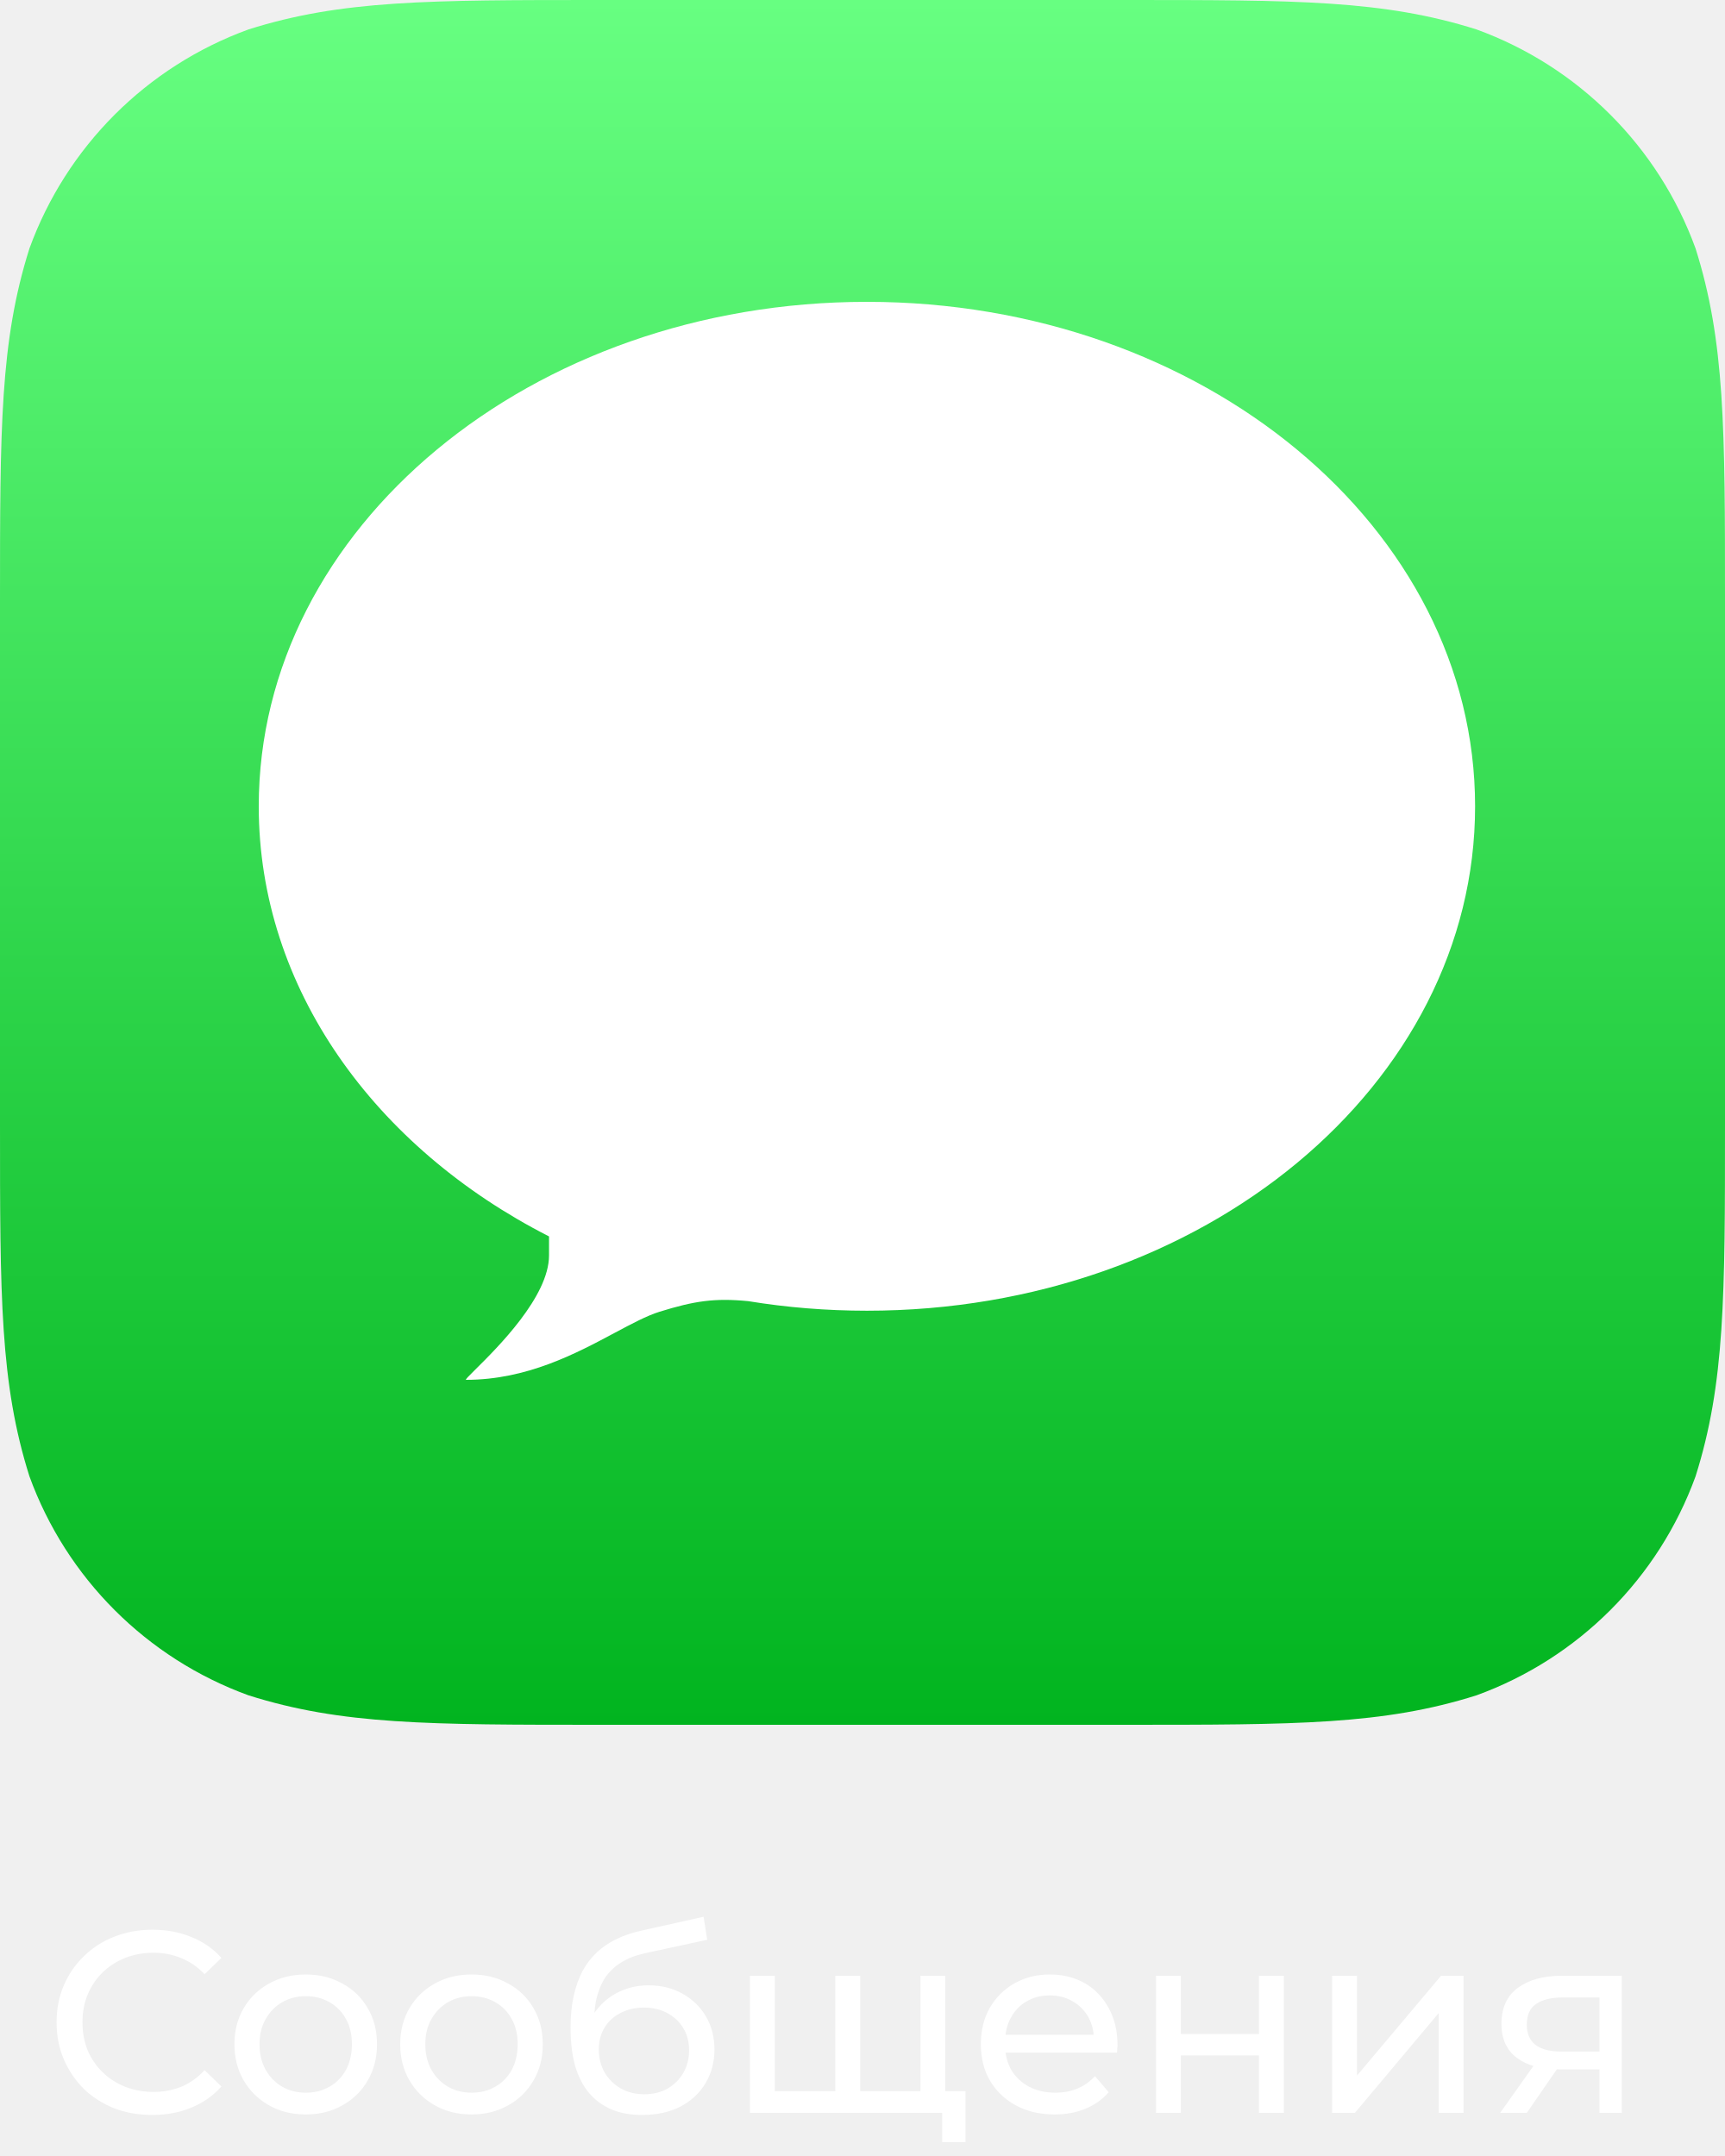
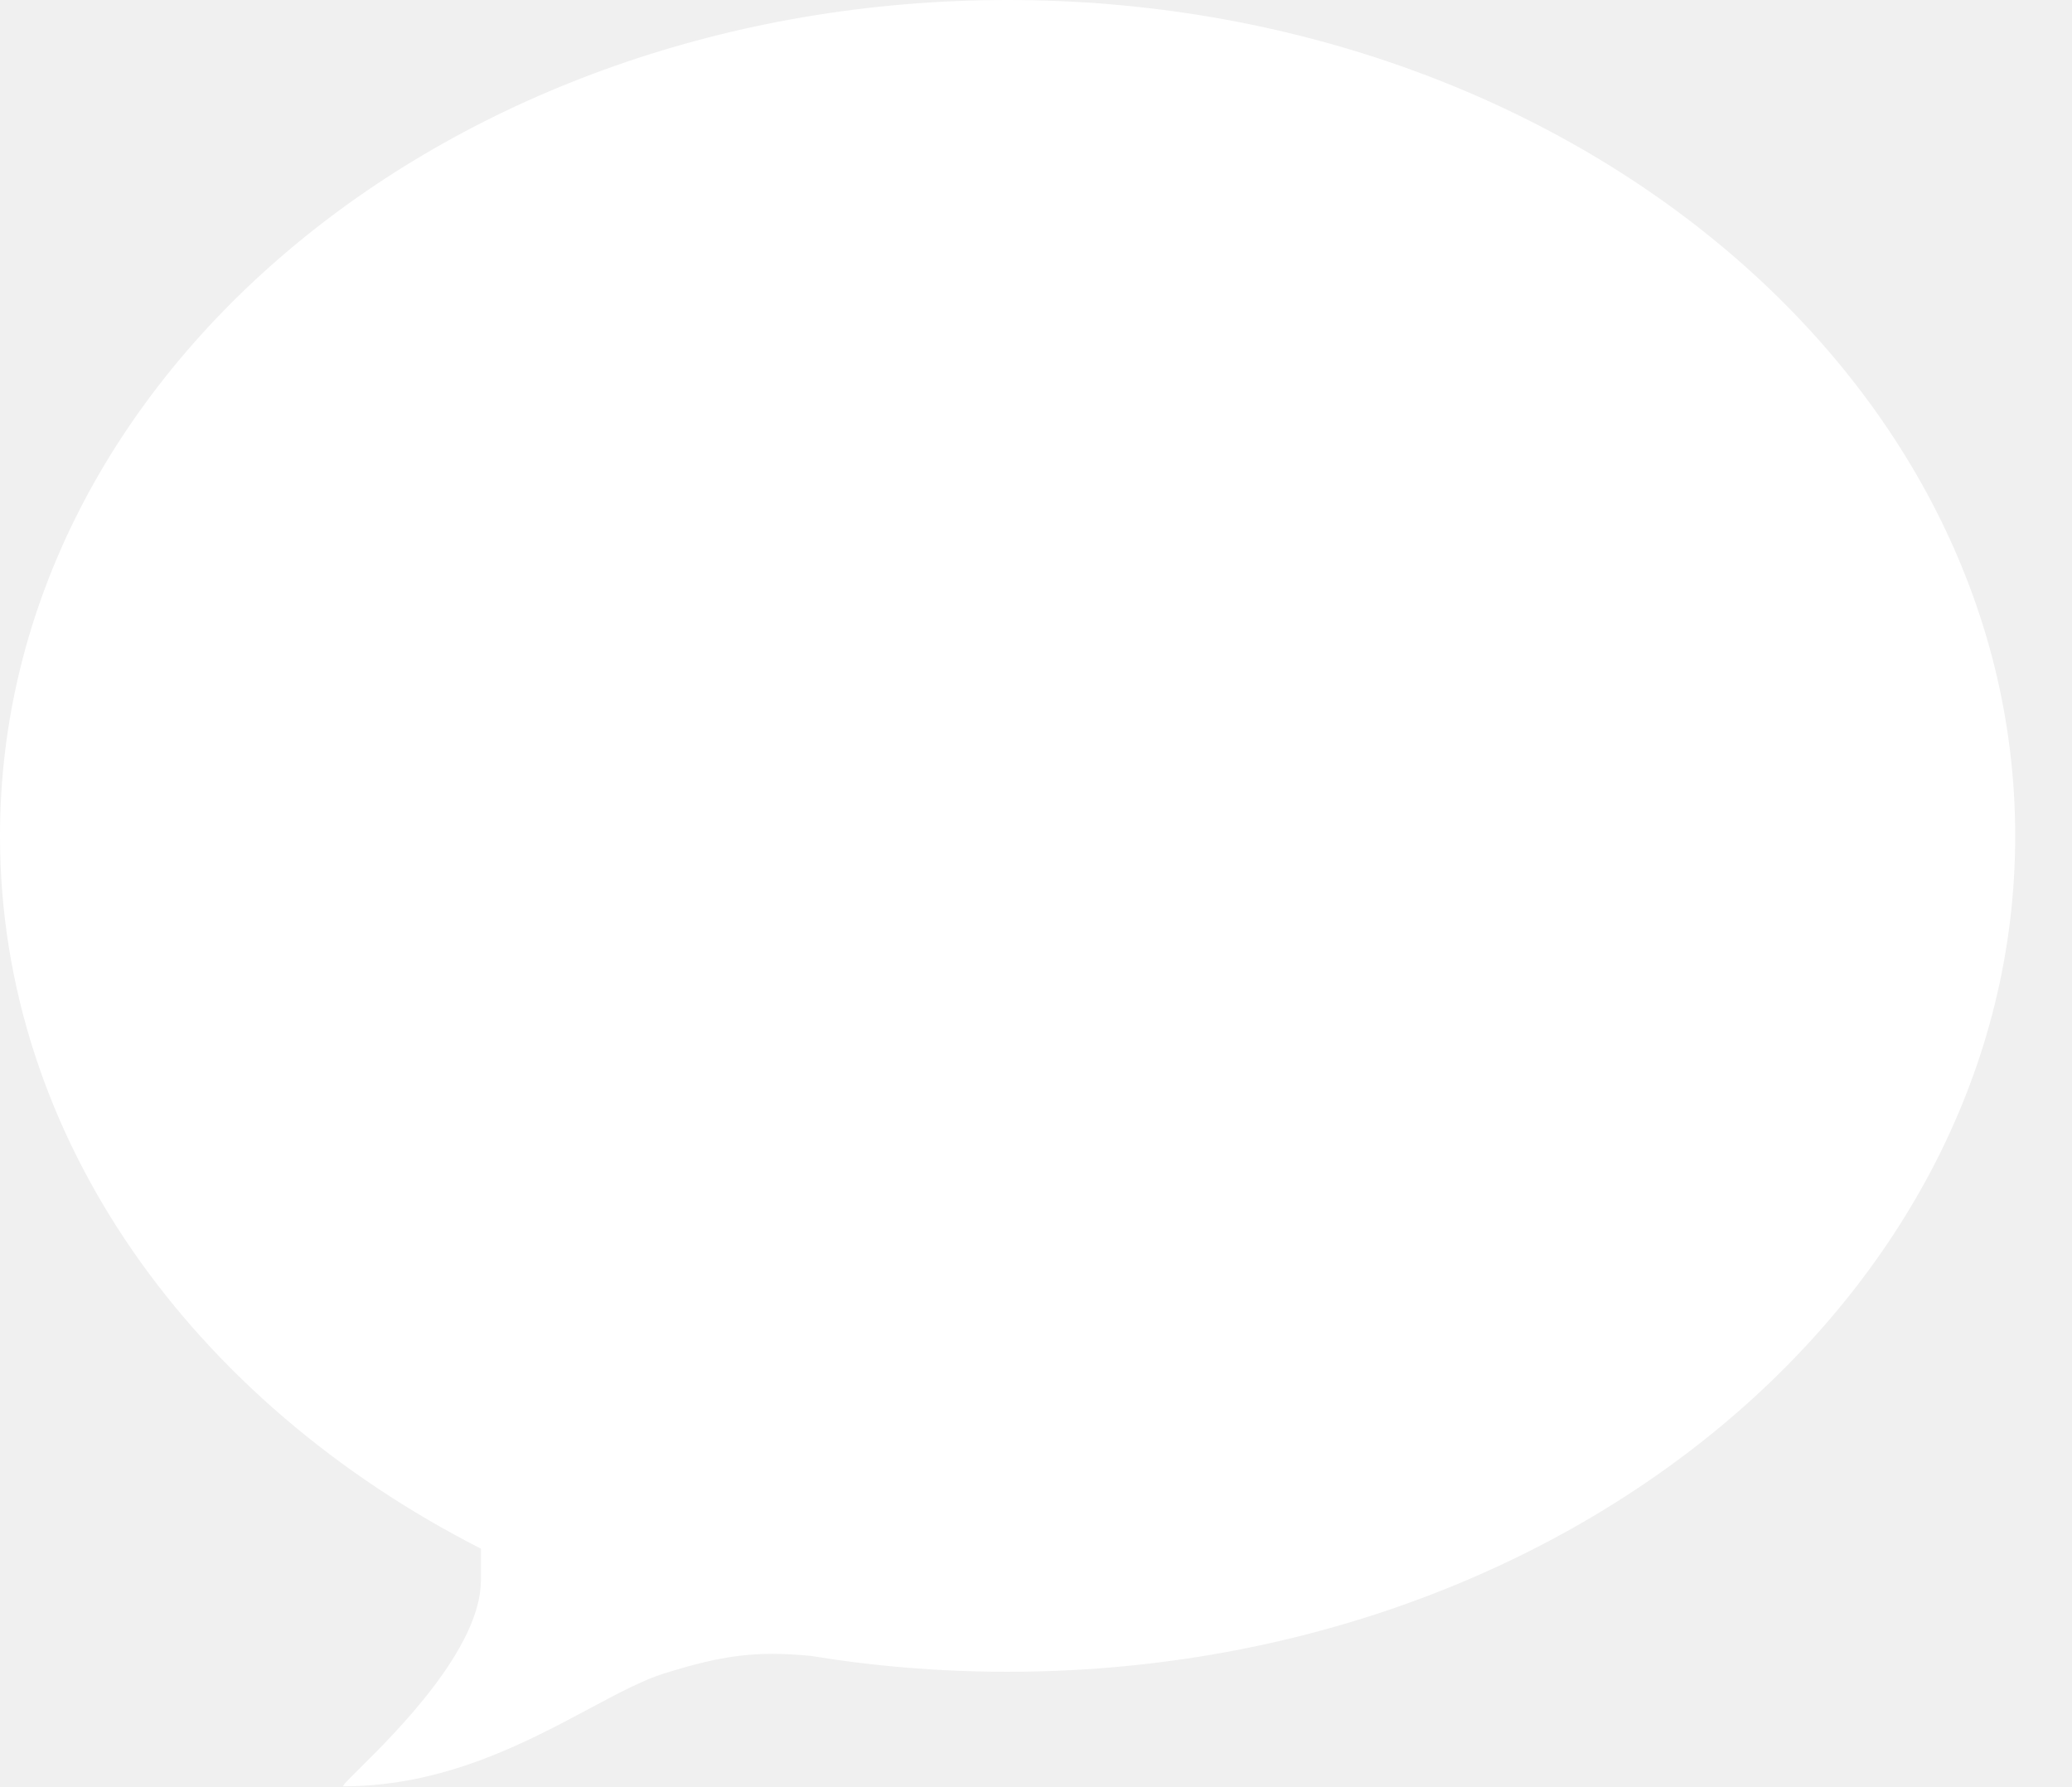
- <svg xmlns="http://www.w3.org/2000/svg" width="40" height="50" viewBox="0 0 40 50" fill="none">
-   <path fill-rule="evenodd" clip-rule="evenodd" d="M26.054 0C30.07 0 32.077 0 34.239 0.683C36.599 1.542 38.458 3.401 39.317 5.761C40 7.922 40 9.93 40 13.946V26.054C40 30.07 40 32.077 39.317 34.239C38.458 36.599 36.599 38.458 34.239 39.316C32.077 40 30.07 40 26.054 40H13.946C9.93 40 7.922 40 5.761 39.316C3.401 38.458 1.542 36.599 0.683 34.239C0 32.077 0 30.07 0 26.054V13.946C0 9.93 0 7.922 0.683 5.761C1.542 3.401 3.401 1.542 5.761 0.683C7.922 0 9.93 0 13.946 0H26.054Z" fill="url(#paint0_linear_13_105)" />
-   <path fill-rule="evenodd" clip-rule="evenodd" d="M34.205 18.699C34.205 25.16 27.891 30.397 20.103 30.397C19.161 30.397 18.24 30.321 17.35 30.175C16.566 30.099 16.1 30.171 15.296 30.42C14.999 30.512 14.652 30.698 14.254 30.91C13.362 31.387 12.216 32 10.808 32C10.781 32 10.87 31.912 11.023 31.76C11.529 31.26 12.731 30.069 12.731 29.115V28.674C8.693 26.616 6 22.918 6 18.699C6 12.238 12.314 7 20.103 7C27.891 7 34.205 12.238 34.205 18.699Z" fill="white" />
-   <path d="M3.532 49.048C3.212 49.048 2.916 48.996 2.644 48.892C2.376 48.784 2.142 48.634 1.942 48.442C1.746 48.246 1.592 48.018 1.48 47.758C1.368 47.498 1.312 47.212 1.312 46.9C1.312 46.588 1.368 46.302 1.48 46.042C1.592 45.782 1.748 45.556 1.948 45.364C2.148 45.168 2.382 45.018 2.65 44.914C2.922 44.806 3.218 44.752 3.538 44.752C3.862 44.752 4.16 44.808 4.432 44.92C4.708 45.028 4.942 45.19 5.134 45.406L4.744 45.784C4.584 45.616 4.404 45.492 4.204 45.412C4.004 45.328 3.79 45.286 3.562 45.286C3.326 45.286 3.106 45.326 2.902 45.406C2.702 45.486 2.528 45.598 2.38 45.742C2.232 45.886 2.116 46.058 2.032 46.258C1.952 46.454 1.912 46.668 1.912 46.9C1.912 47.132 1.952 47.348 2.032 47.548C2.116 47.744 2.232 47.914 2.38 48.058C2.528 48.202 2.702 48.314 2.902 48.394C3.106 48.474 3.326 48.514 3.562 48.514C3.79 48.514 4.004 48.474 4.204 48.394C4.404 48.31 4.584 48.182 4.744 48.01L5.134 48.388C4.942 48.604 4.708 48.768 4.432 48.88C4.16 48.992 3.86 49.048 3.532 49.048ZM7.092 49.036C6.772 49.036 6.488 48.966 6.24 48.826C5.992 48.686 5.796 48.494 5.652 48.25C5.508 48.002 5.436 47.722 5.436 47.41C5.436 47.094 5.508 46.814 5.652 46.57C5.796 46.326 5.992 46.136 6.24 46C6.488 45.86 6.772 45.79 7.092 45.79C7.408 45.79 7.69 45.86 7.938 46C8.19 46.136 8.386 46.326 8.526 46.57C8.67 46.81 8.742 47.09 8.742 47.41C8.742 47.726 8.67 48.006 8.526 48.25C8.386 48.494 8.19 48.686 7.938 48.826C7.69 48.966 7.408 49.036 7.092 49.036ZM7.092 48.532C7.296 48.532 7.478 48.486 7.638 48.394C7.802 48.302 7.93 48.172 8.022 48.004C8.114 47.832 8.16 47.634 8.16 47.41C8.16 47.182 8.114 46.986 8.022 46.822C7.93 46.654 7.802 46.524 7.638 46.432C7.478 46.34 7.296 46.294 7.092 46.294C6.888 46.294 6.706 46.34 6.546 46.432C6.386 46.524 6.258 46.654 6.162 46.822C6.066 46.986 6.018 47.182 6.018 47.41C6.018 47.634 6.066 47.832 6.162 48.004C6.258 48.172 6.386 48.302 6.546 48.394C6.706 48.486 6.888 48.532 7.092 48.532ZM10.936 49.036C10.616 49.036 10.332 48.966 10.084 48.826C9.836 48.686 9.64 48.494 9.496 48.25C9.352 48.002 9.28 47.722 9.28 47.41C9.28 47.094 9.352 46.814 9.496 46.57C9.64 46.326 9.836 46.136 10.084 46C10.332 45.86 10.616 45.79 10.936 45.79C11.252 45.79 11.534 45.86 11.782 46C12.034 46.136 12.23 46.326 12.37 46.57C12.514 46.81 12.586 47.09 12.586 47.41C12.586 47.726 12.514 48.006 12.37 48.25C12.23 48.494 12.034 48.686 11.782 48.826C11.534 48.966 11.252 49.036 10.936 49.036ZM10.936 48.532C11.14 48.532 11.322 48.486 11.482 48.394C11.646 48.302 11.774 48.172 11.866 48.004C11.958 47.832 12.004 47.634 12.004 47.41C12.004 47.182 11.958 46.986 11.866 46.822C11.774 46.654 11.646 46.524 11.482 46.432C11.322 46.34 11.14 46.294 10.936 46.294C10.732 46.294 10.55 46.34 10.39 46.432C10.23 46.524 10.102 46.654 10.006 46.822C9.91 46.986 9.862 47.182 9.862 47.41C9.862 47.634 9.91 47.832 10.006 48.004C10.102 48.172 10.23 48.302 10.39 48.394C10.55 48.486 10.732 48.532 10.936 48.532ZM14.887 49.048C14.623 49.048 14.389 49.006 14.185 48.922C13.985 48.838 13.813 48.714 13.669 48.55C13.525 48.382 13.415 48.172 13.339 47.92C13.267 47.664 13.231 47.364 13.231 47.02C13.231 46.748 13.255 46.504 13.303 46.288C13.351 46.072 13.419 45.88 13.507 45.712C13.599 45.544 13.711 45.398 13.843 45.274C13.979 45.15 14.131 45.048 14.299 44.968C14.471 44.884 14.659 44.82 14.863 44.776L16.315 44.452L16.399 44.986L15.061 45.274C14.981 45.29 14.885 45.314 14.773 45.346C14.661 45.378 14.547 45.428 14.431 45.496C14.315 45.56 14.207 45.65 14.107 45.766C14.007 45.882 13.927 46.034 13.867 46.222C13.807 46.406 13.777 46.634 13.777 46.906C13.777 46.982 13.779 47.04 13.783 47.08C13.787 47.12 13.791 47.16 13.795 47.2C13.803 47.24 13.809 47.3 13.813 47.38L13.573 47.134C13.637 46.914 13.739 46.722 13.879 46.558C14.019 46.394 14.187 46.268 14.383 46.18C14.583 46.088 14.801 46.042 15.037 46.042C15.333 46.042 15.595 46.106 15.823 46.234C16.055 46.362 16.237 46.538 16.369 46.762C16.501 46.986 16.567 47.242 16.567 47.53C16.567 47.822 16.497 48.084 16.357 48.316C16.221 48.544 16.027 48.724 15.775 48.856C15.523 48.984 15.227 49.048 14.887 49.048ZM14.941 48.568C15.145 48.568 15.325 48.524 15.481 48.436C15.637 48.344 15.759 48.222 15.847 48.07C15.935 47.914 15.979 47.74 15.979 47.548C15.979 47.356 15.935 47.186 15.847 47.038C15.759 46.89 15.637 46.774 15.481 46.69C15.325 46.602 15.141 46.558 14.929 46.558C14.729 46.558 14.549 46.6 14.389 46.684C14.229 46.764 14.105 46.878 14.017 47.026C13.929 47.17 13.885 47.338 13.885 47.53C13.885 47.722 13.929 47.898 14.017 48.058C14.109 48.214 14.233 48.338 14.389 48.43C14.549 48.522 14.733 48.568 14.941 48.568ZM19.502 48.496L19.37 48.646V45.82H19.946V48.646L19.802 48.496H21.482L21.344 48.646V45.82H21.92V49H17.39V45.82H17.966V48.646L17.828 48.496H19.502ZM21.848 49.678V48.85L21.986 49H21.314V48.496H22.388V49.678H21.848ZM24.454 49.036C24.114 49.036 23.814 48.966 23.555 48.826C23.299 48.686 23.099 48.494 22.954 48.25C22.814 48.006 22.744 47.726 22.744 47.41C22.744 47.094 22.812 46.814 22.948 46.57C23.088 46.326 23.279 46.136 23.518 46C23.762 45.86 24.037 45.79 24.34 45.79C24.648 45.79 24.921 45.858 25.157 45.994C25.392 46.13 25.576 46.322 25.709 46.57C25.845 46.814 25.913 47.1 25.913 47.428C25.913 47.452 25.91 47.48 25.907 47.512C25.907 47.544 25.904 47.574 25.901 47.602H23.195V47.188H25.601L25.366 47.332C25.37 47.128 25.328 46.946 25.241 46.786C25.152 46.626 25.03 46.502 24.875 46.414C24.723 46.322 24.544 46.276 24.34 46.276C24.14 46.276 23.962 46.322 23.806 46.414C23.651 46.502 23.529 46.628 23.441 46.792C23.352 46.952 23.308 47.136 23.308 47.344V47.44C23.308 47.652 23.357 47.842 23.453 48.01C23.552 48.174 23.691 48.302 23.866 48.394C24.043 48.486 24.244 48.532 24.473 48.532C24.66 48.532 24.831 48.5 24.983 48.436C25.139 48.372 25.274 48.276 25.39 48.148L25.709 48.52C25.564 48.688 25.384 48.816 25.169 48.904C24.956 48.992 24.718 49.036 24.454 49.036ZM26.806 49V45.82H27.382V47.17H29.194V45.82H29.77V49H29.194V47.668H27.382V49H26.806ZM30.89 49V45.82H31.466V48.136L33.416 45.82H33.938V49H33.362V46.684L31.418 49H30.89ZM37.09 49V47.884L37.18 47.992H36.166C35.742 47.992 35.41 47.902 35.17 47.722C34.934 47.542 34.816 47.28 34.816 46.936C34.816 46.568 34.942 46.29 35.194 46.102C35.45 45.914 35.79 45.82 36.214 45.82H37.606V49H37.09ZM34.786 49L35.65 47.782H36.244L35.404 49H34.786ZM37.09 47.704V46.162L37.18 46.324H36.232C35.968 46.324 35.764 46.374 35.62 46.474C35.476 46.57 35.404 46.73 35.404 46.954C35.404 47.37 35.672 47.578 36.208 47.578H37.18L37.09 47.704Z" fill="white" />
-   <defs>
-     <linearGradient id="paint0_linear_13_105" x1="0" y1="0" x2="0" y2="40" gradientUnits="userSpaceOnUse">
-       <stop stop-color="#67FF81" />
-       <stop offset="1" stop-color="#01B41F" />
-     </linearGradient>
-   </defs>
+ <svg xmlns="http://www.w3.org/2000/svg" width="29" height="25" viewBox="0 0 29 25" fill="none">
+   <path fill-rule="evenodd" clip-rule="evenodd" d="M28.205 11.699C28.205 18.16 21.891 23.397 14.103 23.397C13.161 23.397 12.24 23.321 11.35 23.175C10.566 23.099 10.1 23.171 9.296 23.42C8.999 23.512 8.652 23.698 8.254 23.91C7.362 24.387 6.216 25 4.808 25C4.781 25 4.87 24.912 5.023 24.76C5.529 24.26 6.731 23.069 6.731 22.115V21.674C2.693 19.616 0 15.918 0 11.699C0 5.238 6.314 0 14.103 0C21.891 0 28.205 5.238 28.205 11.699Z" fill="white" />
</svg>
